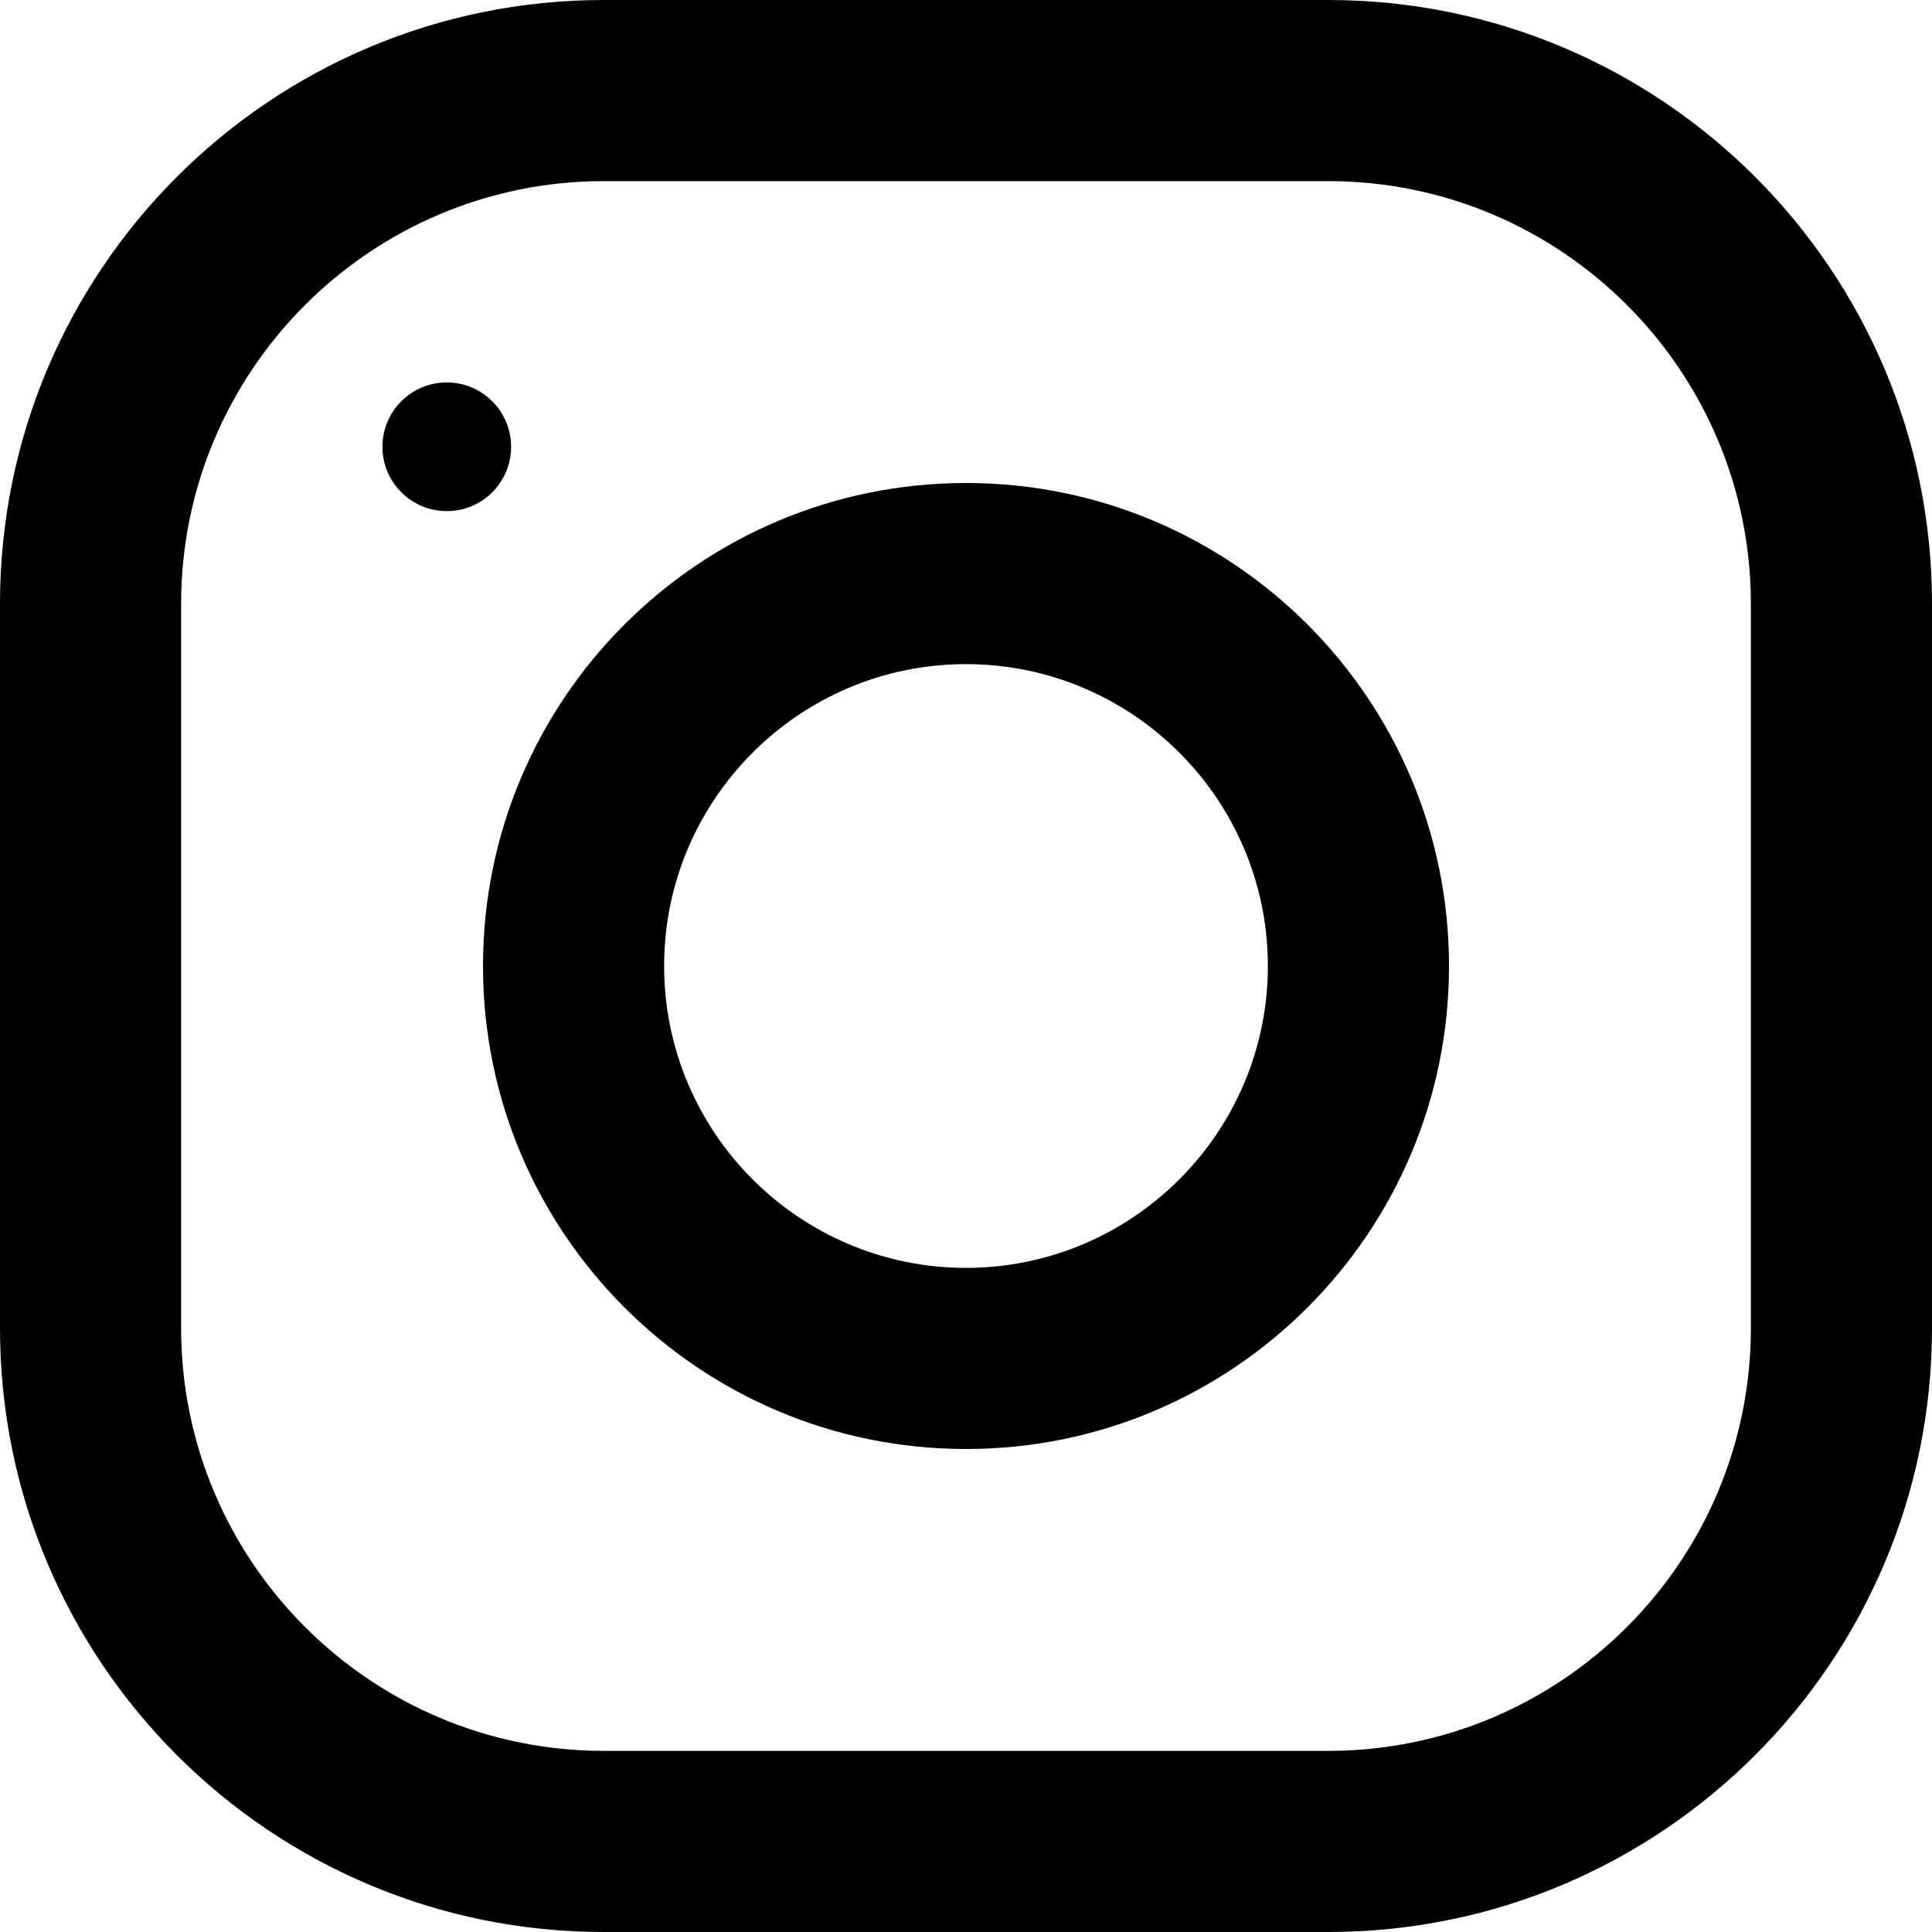
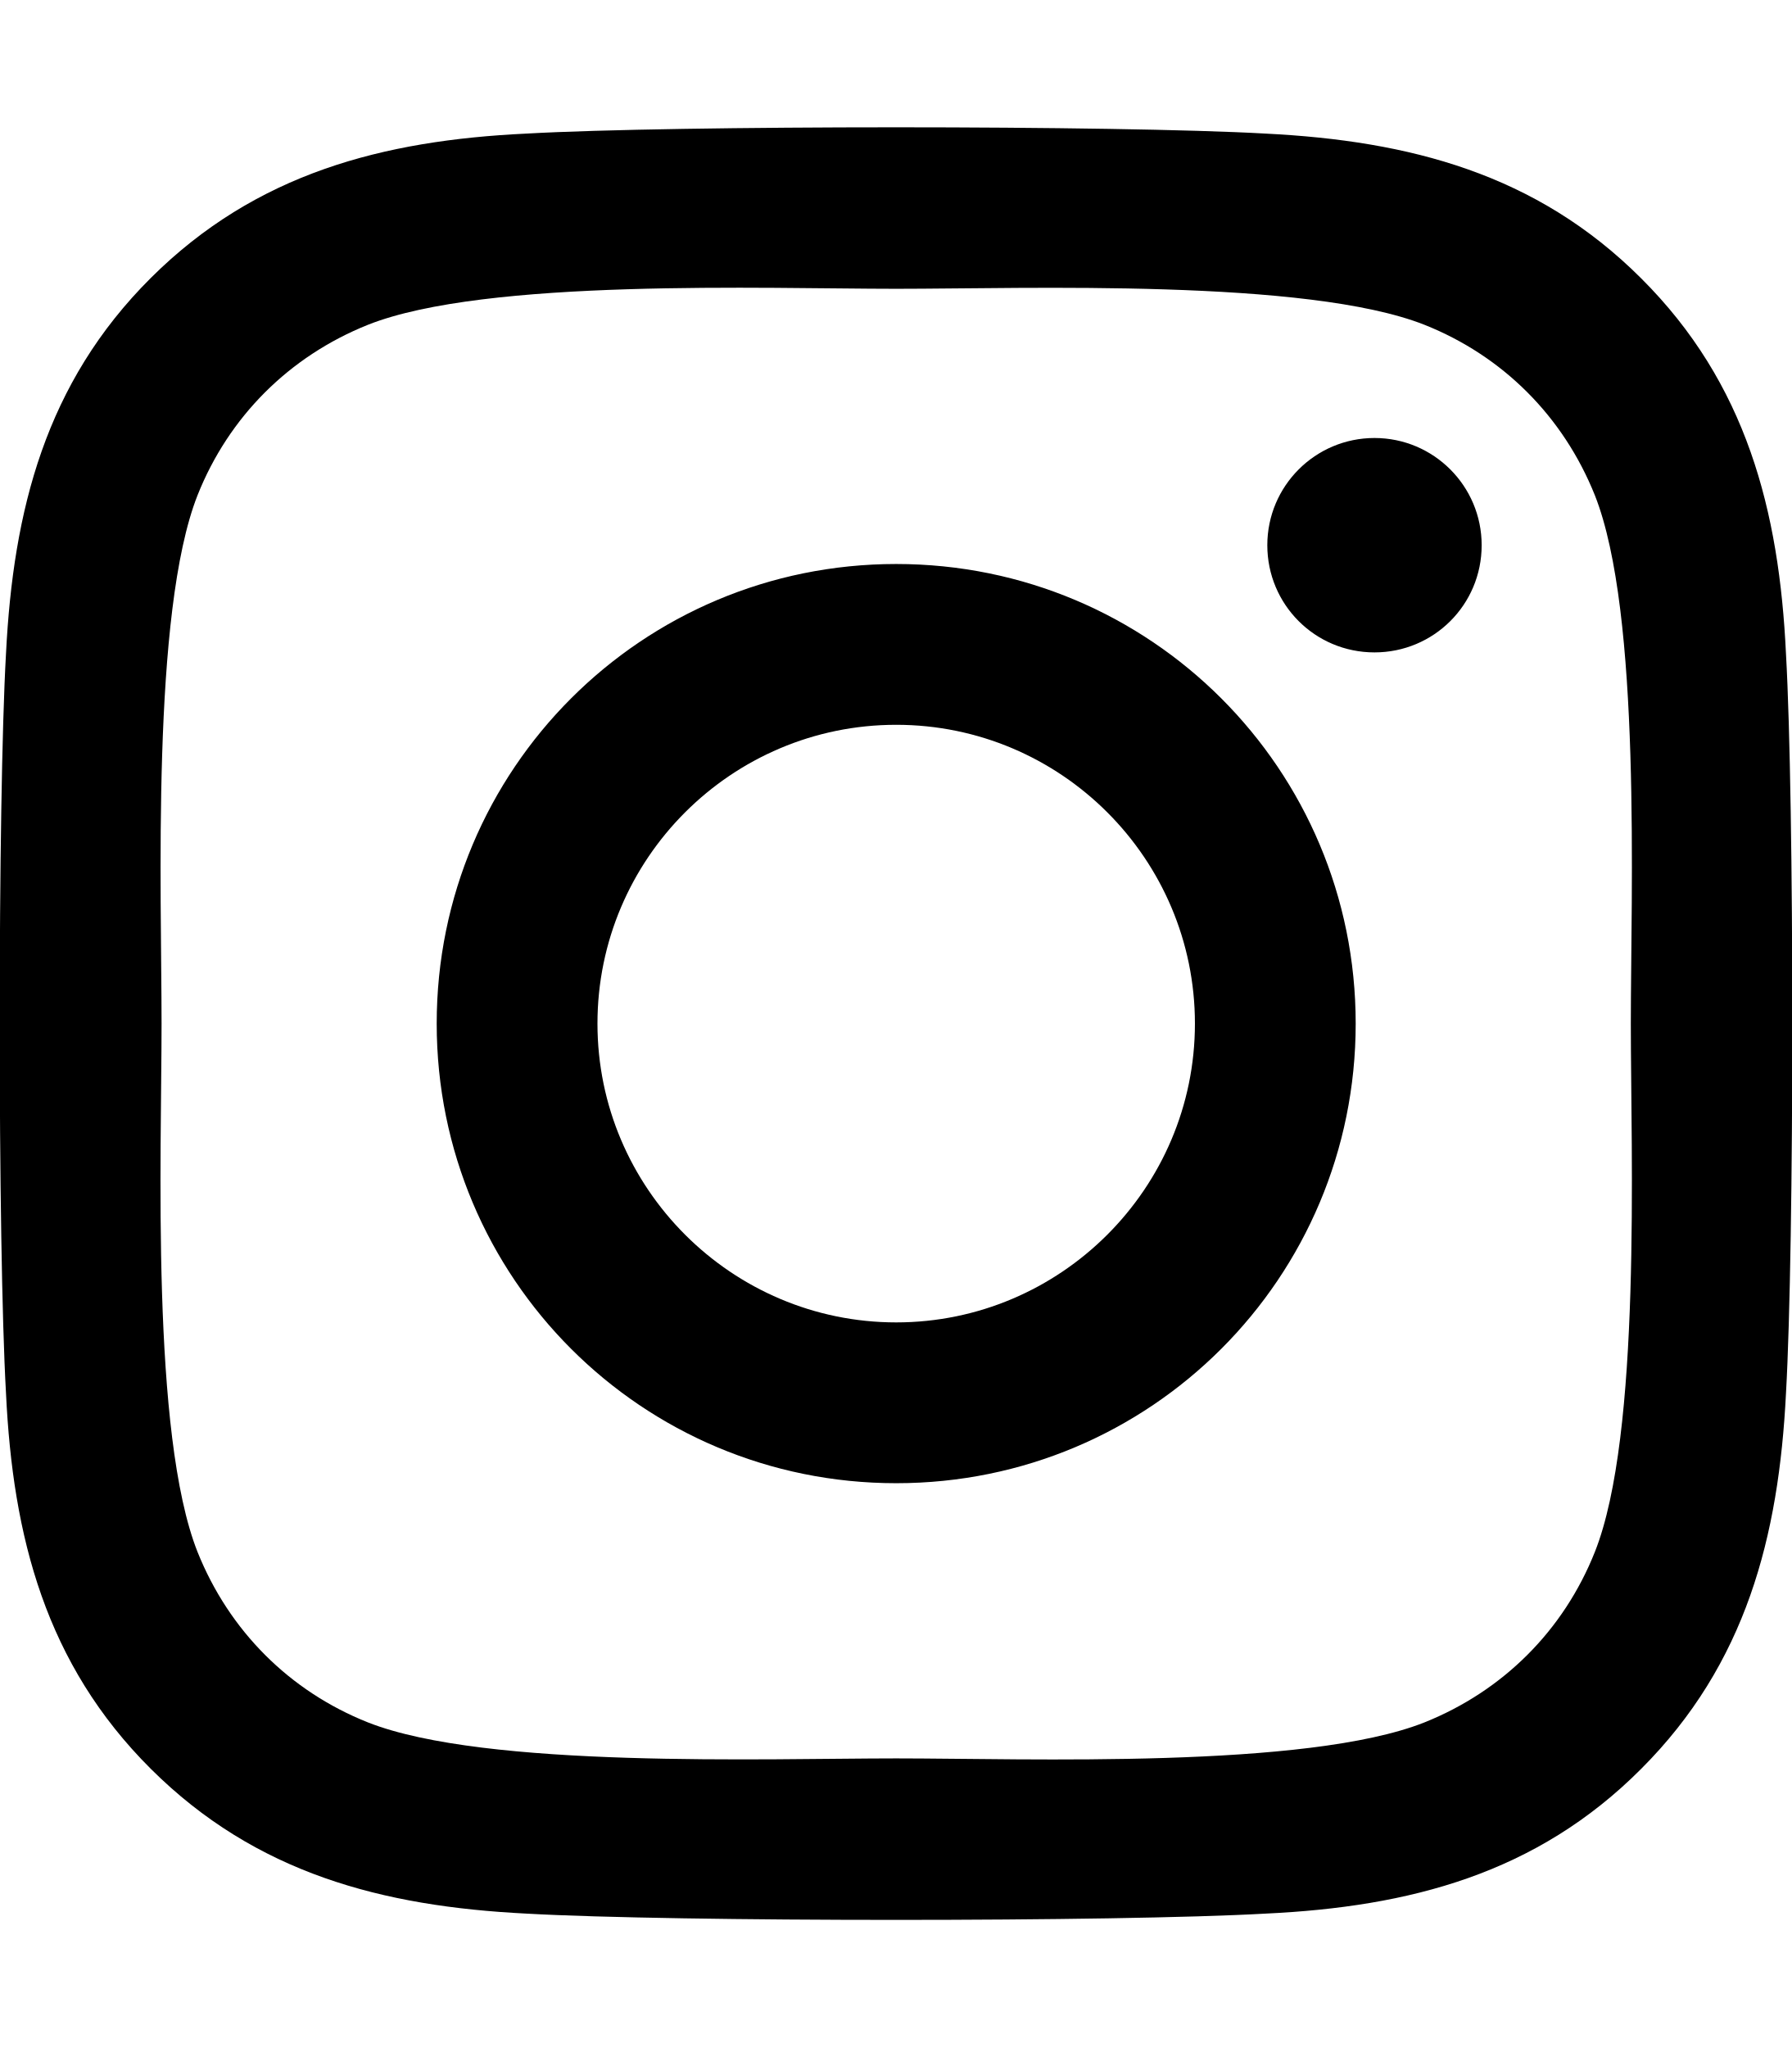
- <svg xmlns="http://www.w3.org/2000/svg" width="20" height="20" viewBox="0 0 20 20" fill="none">
-   <path d="M-6.01032e-07 6.25L-2.73196e-07 13.75C-1.22337e-07 17.201 2.799 20 6.25 20L13.75 20C17.201 20 20 17.201 20 13.75L20 6.25C20 2.799 17.201 -7.51891e-07 13.75 -6.01032e-07L6.25 -2.73196e-07C2.799 -1.22337e-07 -7.51891e-07 2.799 -6.01032e-07 6.25ZM13.75 1.875C16.163 1.875 18.125 3.837 18.125 6.25L18.125 13.75C18.125 16.163 16.163 18.125 13.75 18.125L6.25 18.125C3.837 18.125 1.875 16.163 1.875 13.75L1.875 6.25C1.875 3.837 3.837 1.875 6.25 1.875L13.75 1.875Z" fill="black" />
-   <path d="M5 10C5 12.761 7.239 15 10 15C12.761 15 15 12.761 15 10C15 7.239 12.761 5 10 5C7.239 5 5 7.239 5 10ZM13.125 10C13.125 11.723 11.723 13.125 10 13.125C8.276 13.125 6.875 11.723 6.875 10C6.875 8.277 8.276 6.875 10 6.875C11.723 6.875 13.125 8.277 13.125 10Z" fill="black" />
-   <path d="M5.291 4.625C5.291 4.257 4.993 3.959 4.625 3.959C4.257 3.959 3.959 4.257 3.959 4.625C3.959 4.993 4.257 5.291 4.625 5.291C4.993 5.291 5.291 4.993 5.291 4.625Z" fill="black" />
+ <svg xmlns="http://www.w3.org/2000/svg" viewBox="0 0 448 512">
+   <path d="M224.1 141c-63.6 0-114.9 51.3-114.9 114.9s51.3 114.9 114.9 114.9S339 319.5 339 255.9 287.7 141 224.1 141zm0 189.6c-41.1 0-74.7-33.5-74.7-74.7s33.5-74.7 74.7-74.7 74.7 33.5 74.7 74.7-33.6 74.7-74.7 74.7zm146.4-194.3c0 14.9-12 26.8-26.8 26.8-14.9 0-26.8-12-26.8-26.8s12-26.8 26.8-26.8 26.8 12 26.8 26.8zm76.1 27.2c-1.7-35.9-9.9-67.7-36.2-93.9-26.2-26.2-58-34.4-93.9-36.2-37-2.1-147.9-2.1-184.9 0-35.8 1.7-67.6 9.9-93.9 36.1s-34.4 58-36.2 93.9c-2.1 37-2.1 147.9 0 184.9 1.7 35.9 9.9 67.7 36.2 93.9s58 34.4 93.9 36.2c37 2.1 147.9 2.1 184.9 0 35.9-1.7 67.7-9.9 93.9-36.2 26.2-26.2 34.4-58 36.2-93.9 2.1-37 2.1-147.8 0-184.8zM398.8 388c-7.8 19.6-22.9 34.7-42.6 42.6-29.5 11.7-99.5 9-132.1 9s-102.7 2.6-132.1-9c-19.6-7.8-34.7-22.9-42.6-42.6-11.7-29.5-9-99.5-9-132.1s-2.6-102.7 9-132.1c7.8-19.6 22.9-34.7 42.6-42.6 29.5-11.7 99.5-9 132.1-9s102.7-2.6 132.1 9c19.6 7.8 34.7 22.9 42.6 42.6 11.7 29.5 9 99.5 9 132.1s2.7 102.7-9 132.1z" />
</svg>
